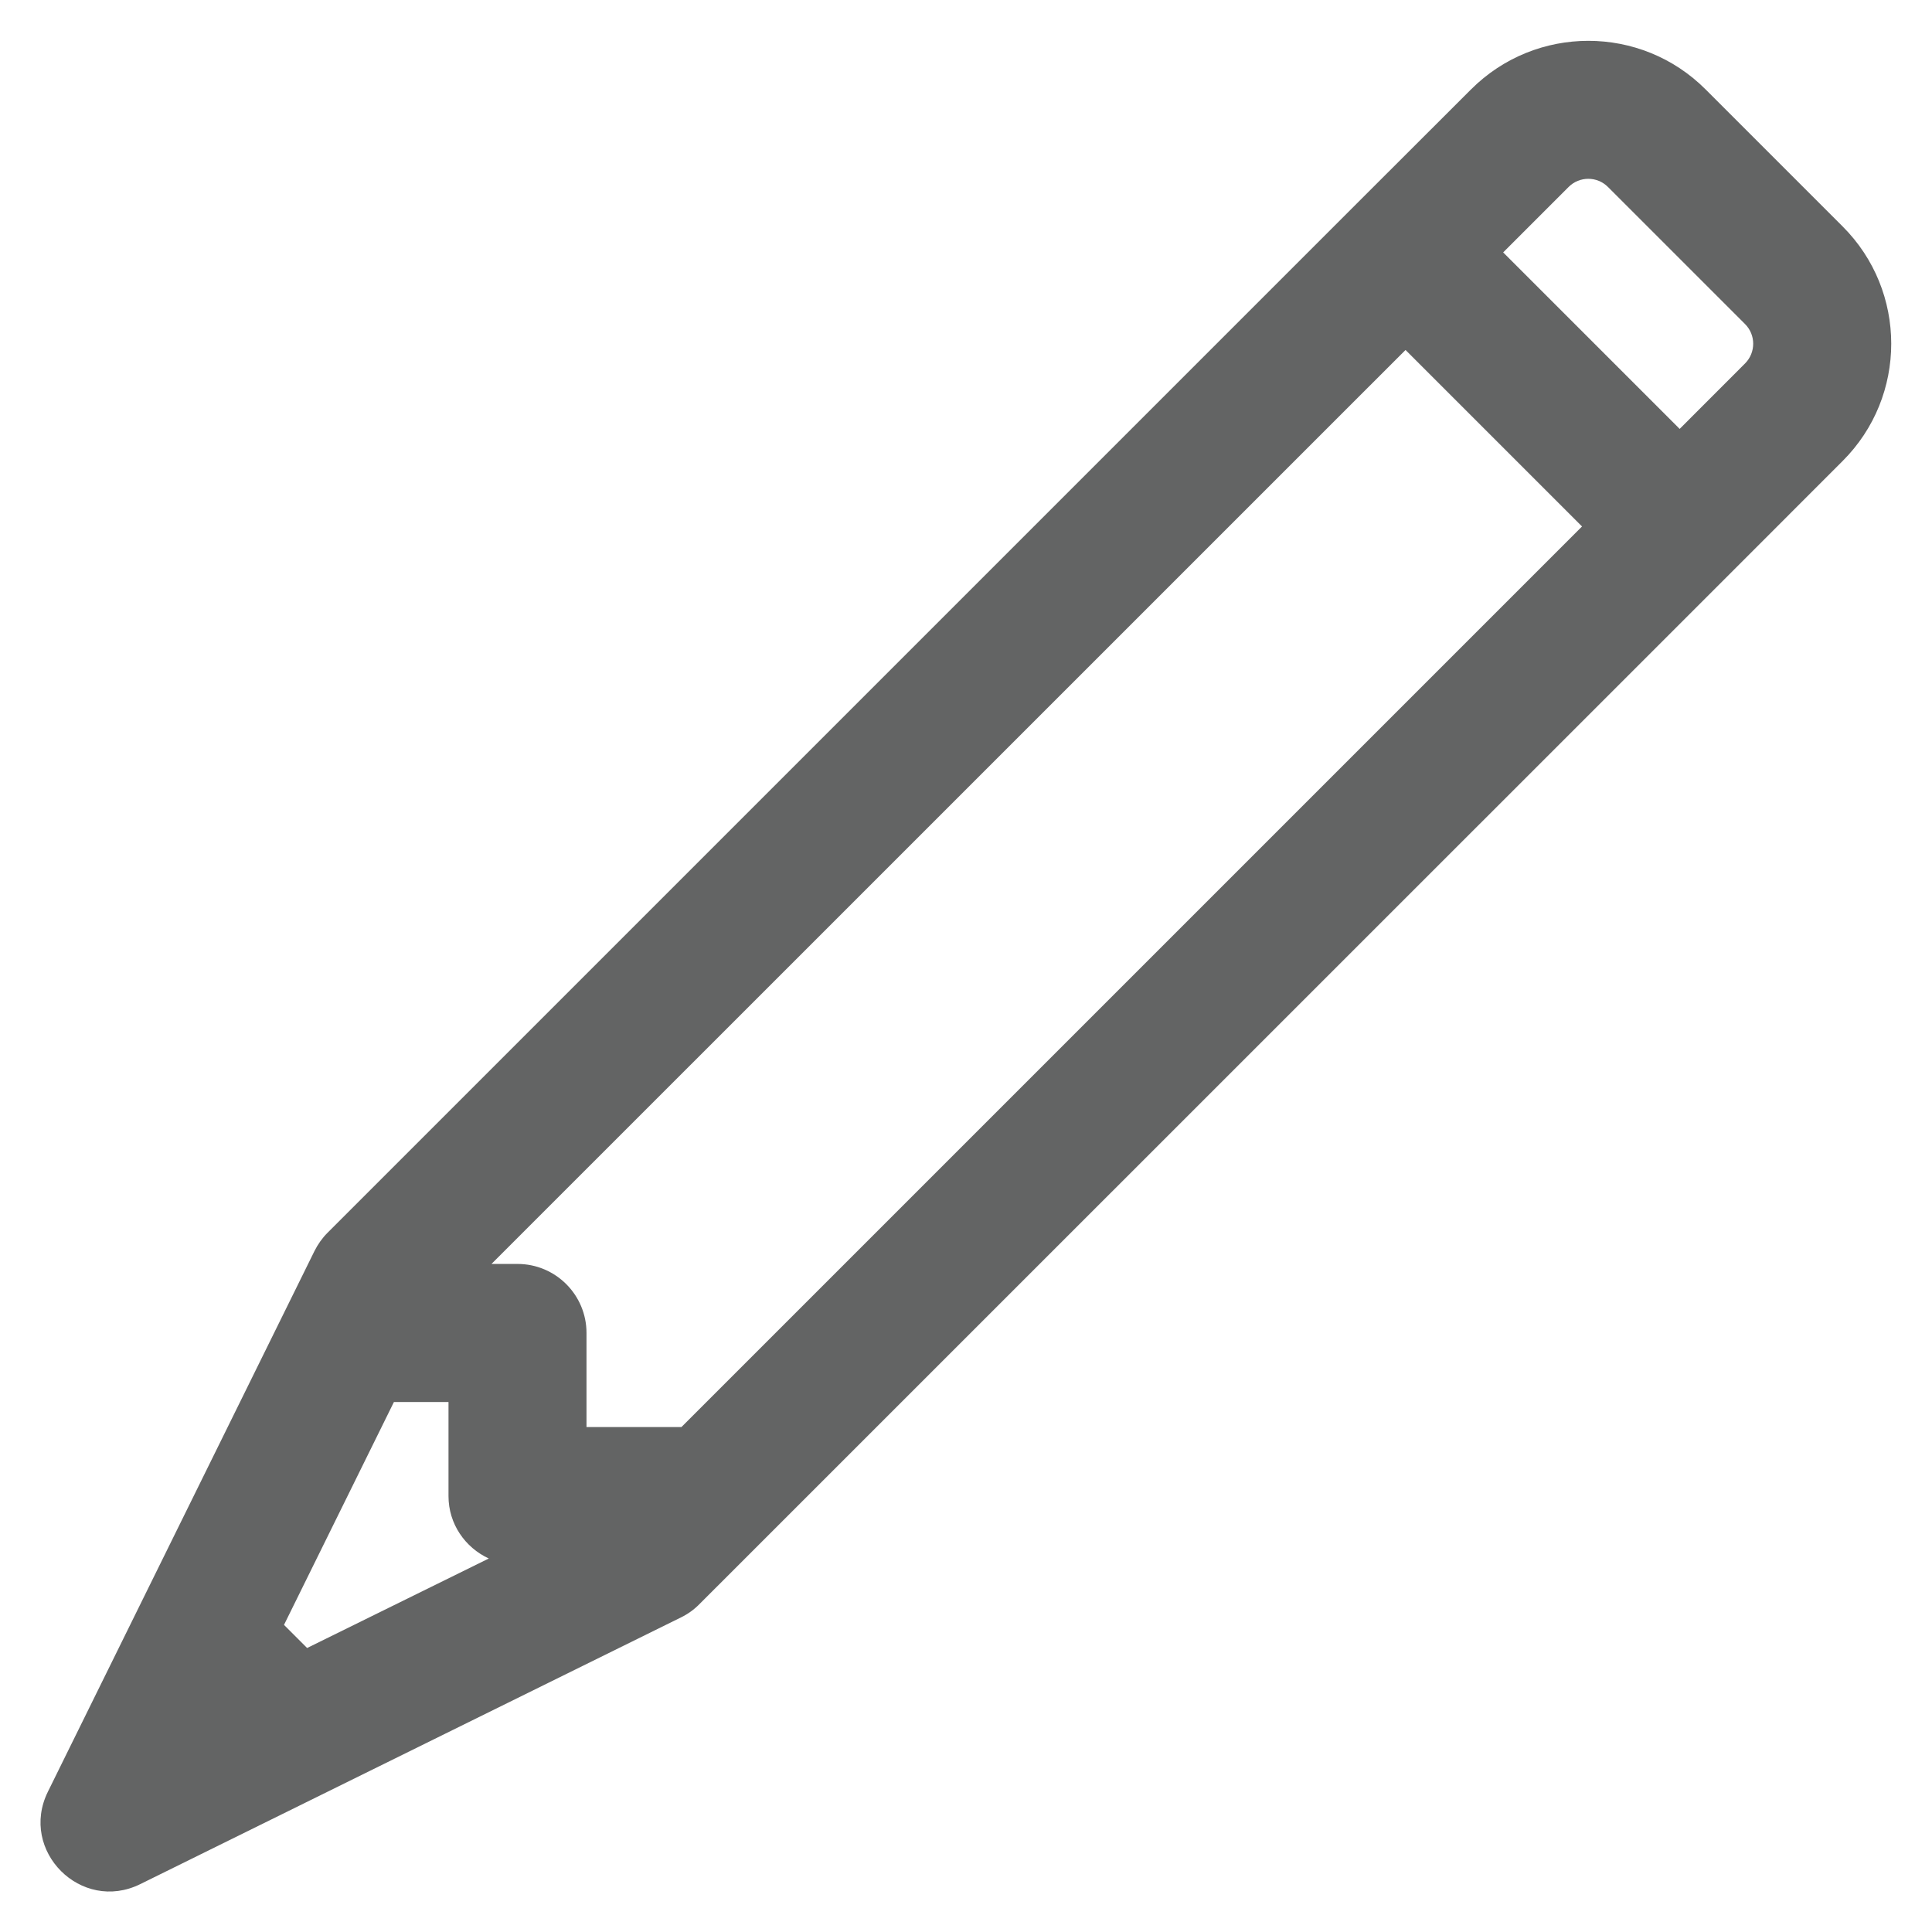
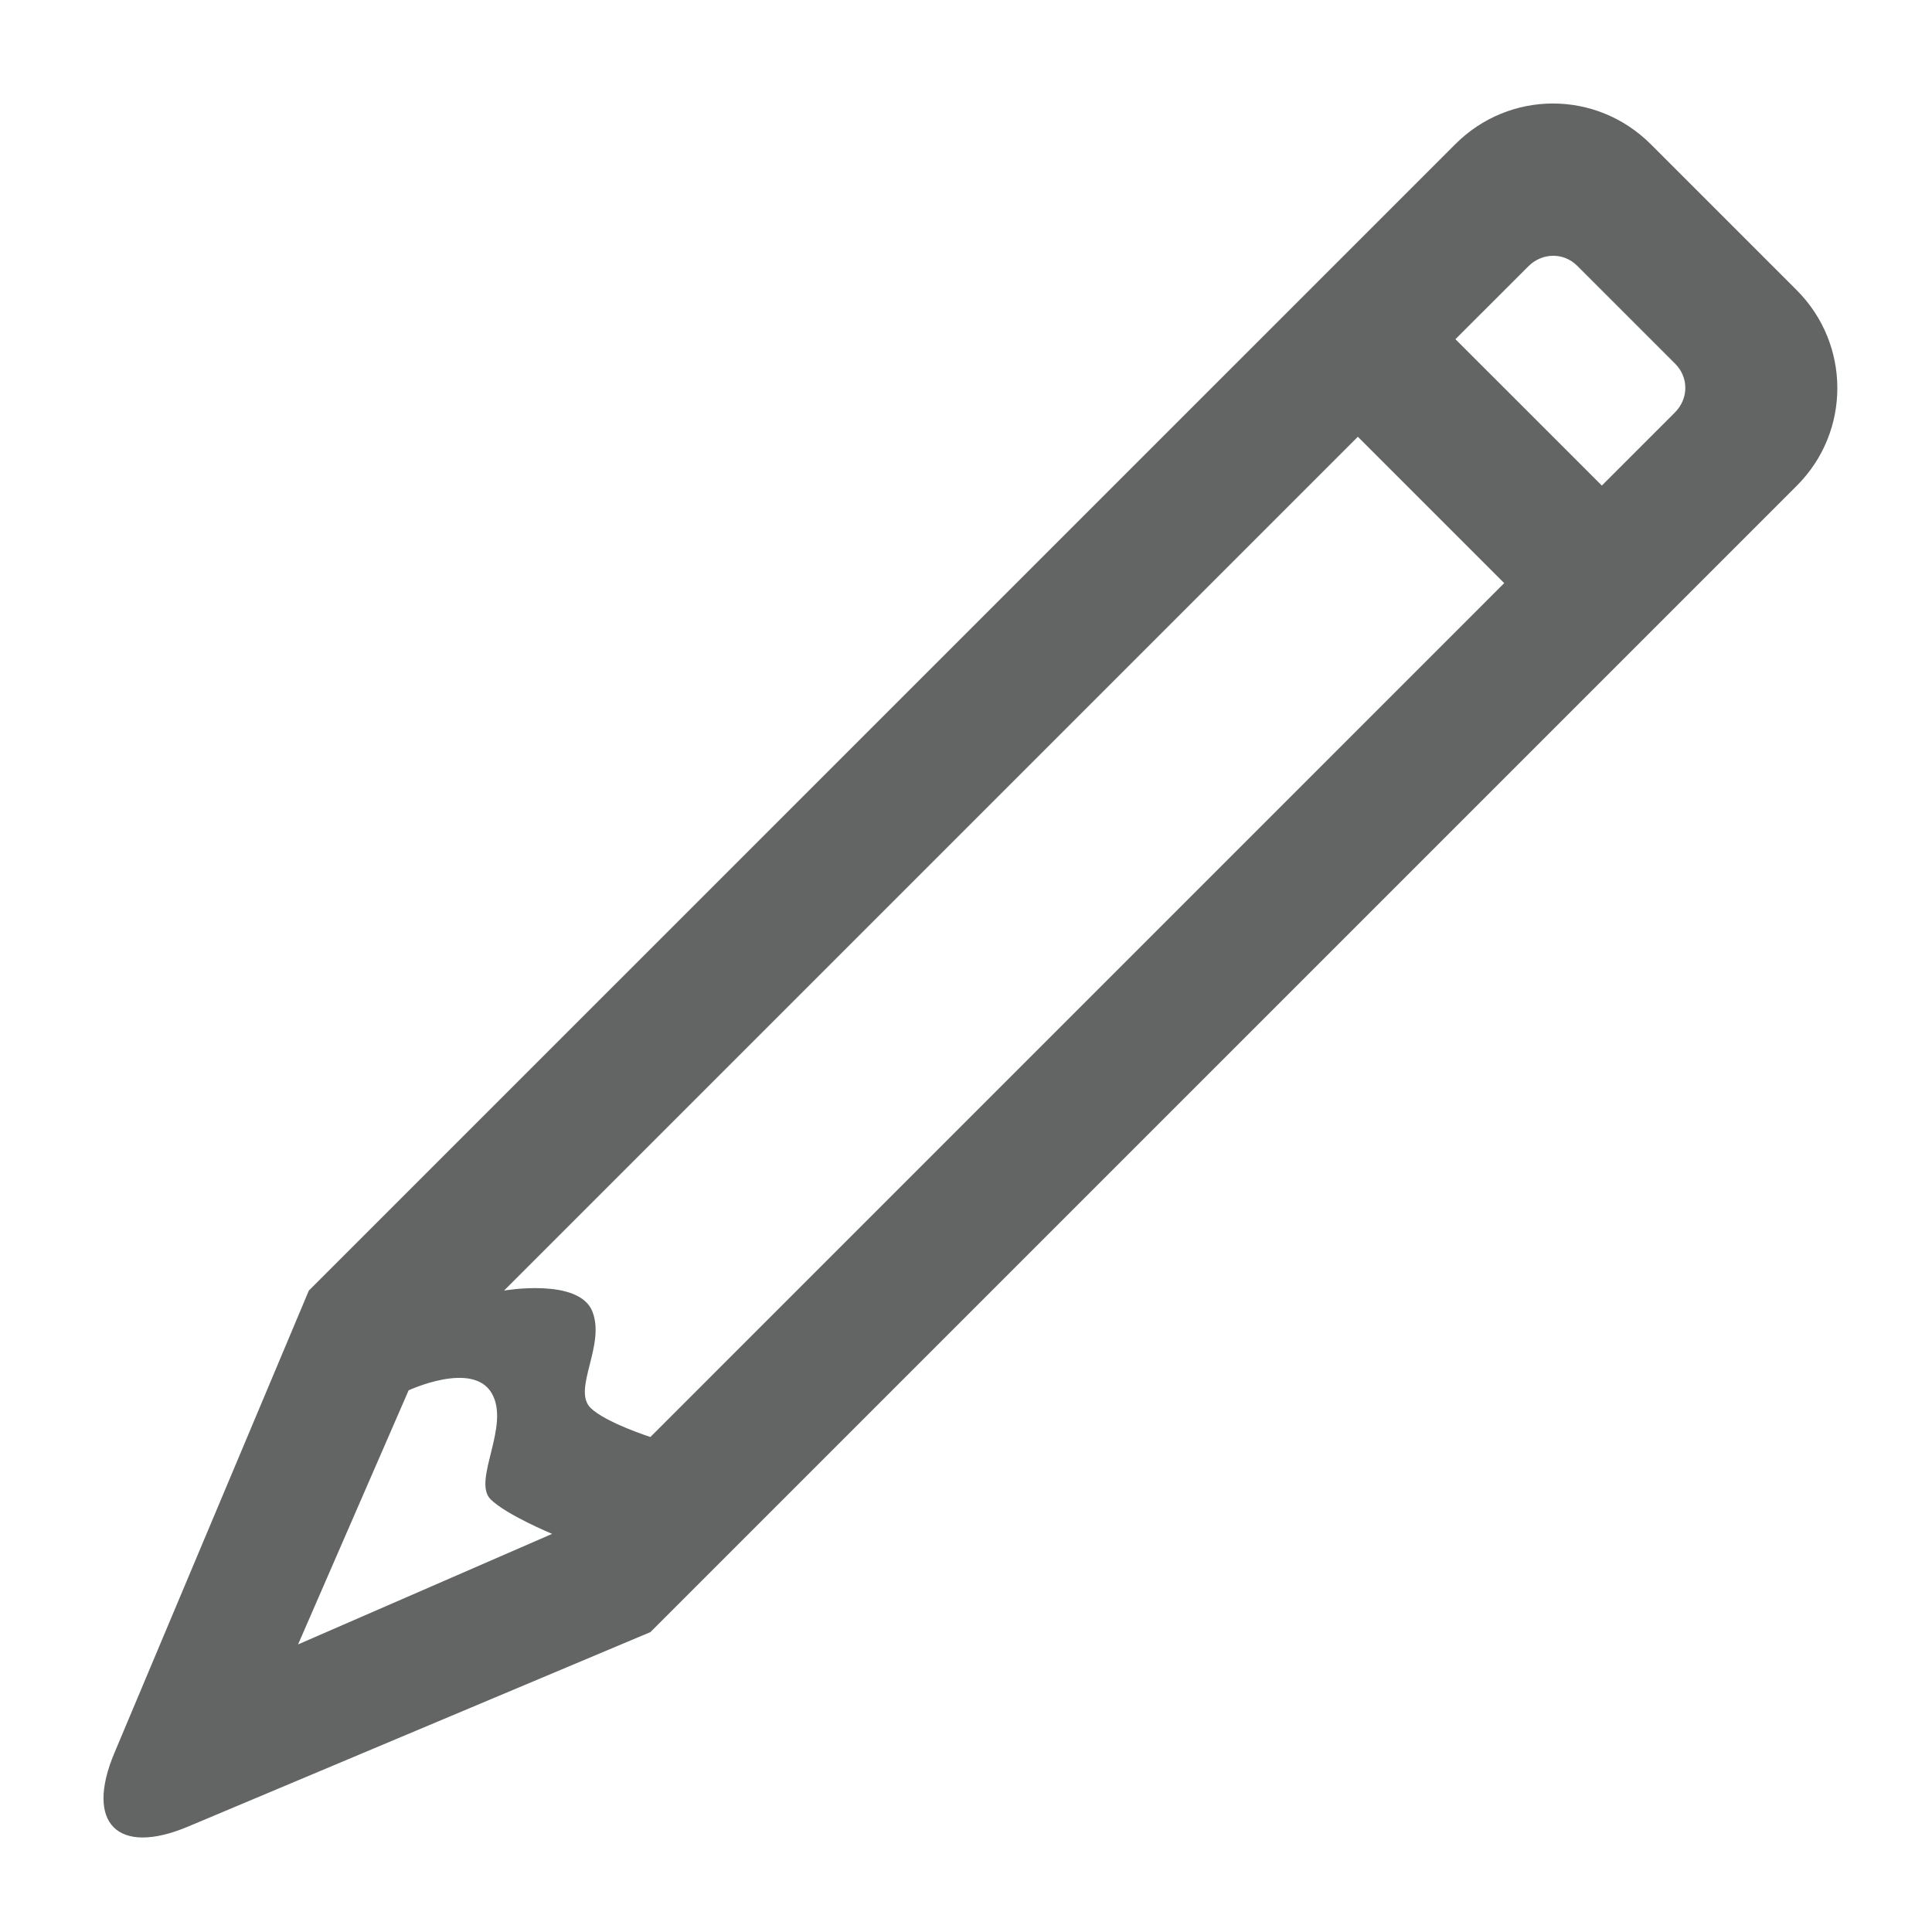
<svg xmlns="http://www.w3.org/2000/svg" width="28px" height="28px" viewBox="0 0 28 28" version="1.1">
  <defs />
  <g id="14pt-icons" stroke="none" stroke-width="1" fill="none" fill-rule="evenodd">
    <g id="edit-sm" fill="#636464">
-       <path d="M26.704,3.281 L24.719,1.296 C23.781,0.357 22.258,0.357 21.319,1.296 L19.663,2.95 L4.748,17.865 C4.671,17.942 4.607,18.032 4.558,18.13 L0.694,25.967 C0.272,26.824 1.176,27.729 2.033,27.306 L9.869,23.441 C9.967,23.393 10.057,23.329 10.134,23.251 L10.997,22.388 C10.997,22.388 10.997,22.388 10.998,22.387 L25.05,8.337 L25.05,8.337 L25.05,8.337 L26.705,6.681 C27.644,5.743 27.644,4.219 26.704,3.281 L26.704,3.281 Z M9.876,20.682 L8.5,20.682 L8.5,19.318 C8.5,18.766 8.052,18.318 7.5,18.318 L7.123,18.318 L20.37,5.072 L22.928,7.63 L9.876,20.682 L9.876,20.682 Z M4.451,23.884 L4.116,23.549 L5.709,20.319 L6.5,20.319 L6.5,21.683 C6.5,22.086 6.741,22.428 7.084,22.587 L4.451,23.884 L4.451,23.884 Z M25.291,5.267 L24.343,6.216 L21.785,3.658 L22.733,2.71 C22.891,2.552 23.147,2.552 23.304,2.71 L25.29,4.696 C25.448,4.853 25.448,5.109 25.291,5.267 L25.291,5.267 Z" id="Shape" />
+       <path d="M4.476,18.704 L21.093,2.088 C21.874,1.307 23.134,1.3 23.926,2.092 L26.039,4.205 C26.822,4.988 26.826,6.254 26.042,7.038 L9.426,23.654 L2.726,26.472 C1.708,26.901 1.227,26.429 1.658,25.405 L4.476,18.704 L4.476,18.704 Z M21.093,4.916 L22.151,3.859 C22.348,3.661 22.66,3.654 22.858,3.852 L24.279,5.273 C24.472,5.466 24.478,5.774 24.272,5.98 L23.215,7.037 L21.093,4.916 L21.093,4.916 Z M7.305,18.704 L19.679,6.33 L21.8,8.451 L9.426,20.826 C9.426,20.826 8.771,20.615 8.558,20.403 C8.29,20.135 8.783,19.488 8.583,19.002 C8.383,18.516 7.305,18.704 7.305,18.704 L7.305,18.704 Z M5.922,20.15 C5.922,20.15 6.849,19.717 7.126,20.191 C7.402,20.664 6.84,21.458 7.11,21.729 C7.335,21.953 8.002,22.23 8.002,22.23 L4.32,23.832 L5.922,20.15 L5.922,20.15 Z" id="Combined-Shape" />
    </g>
  </g>
</svg>
